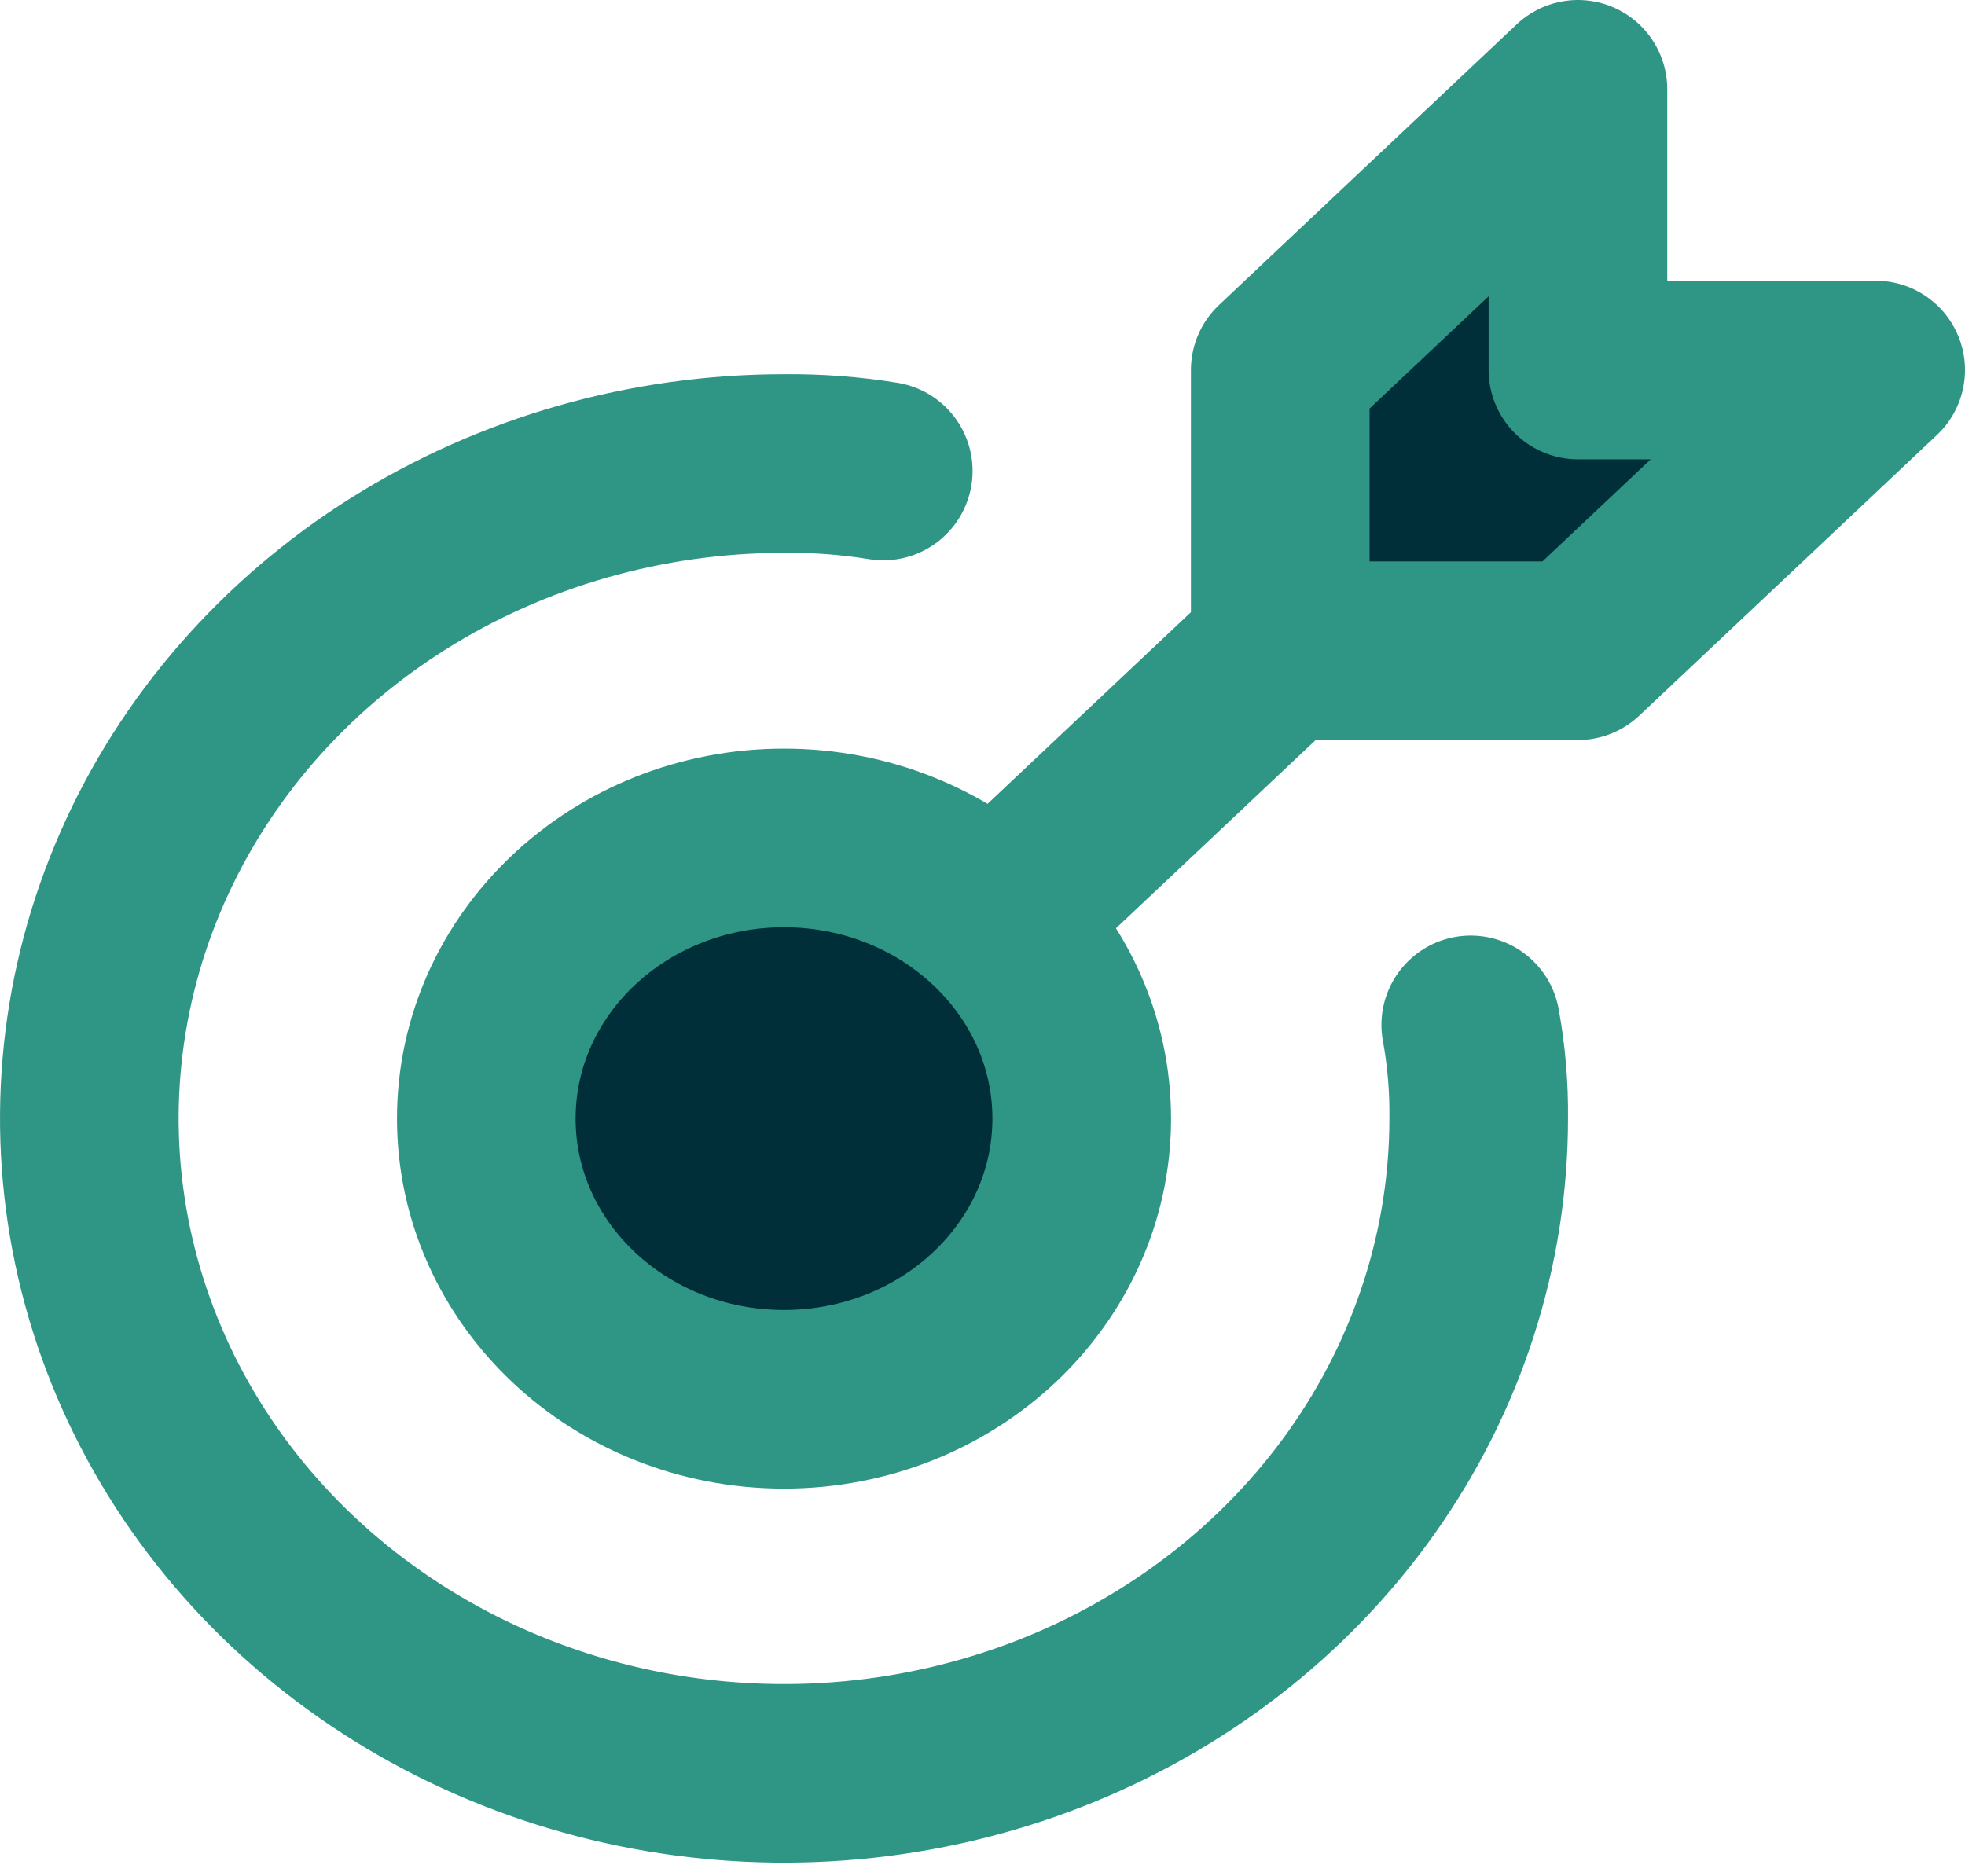
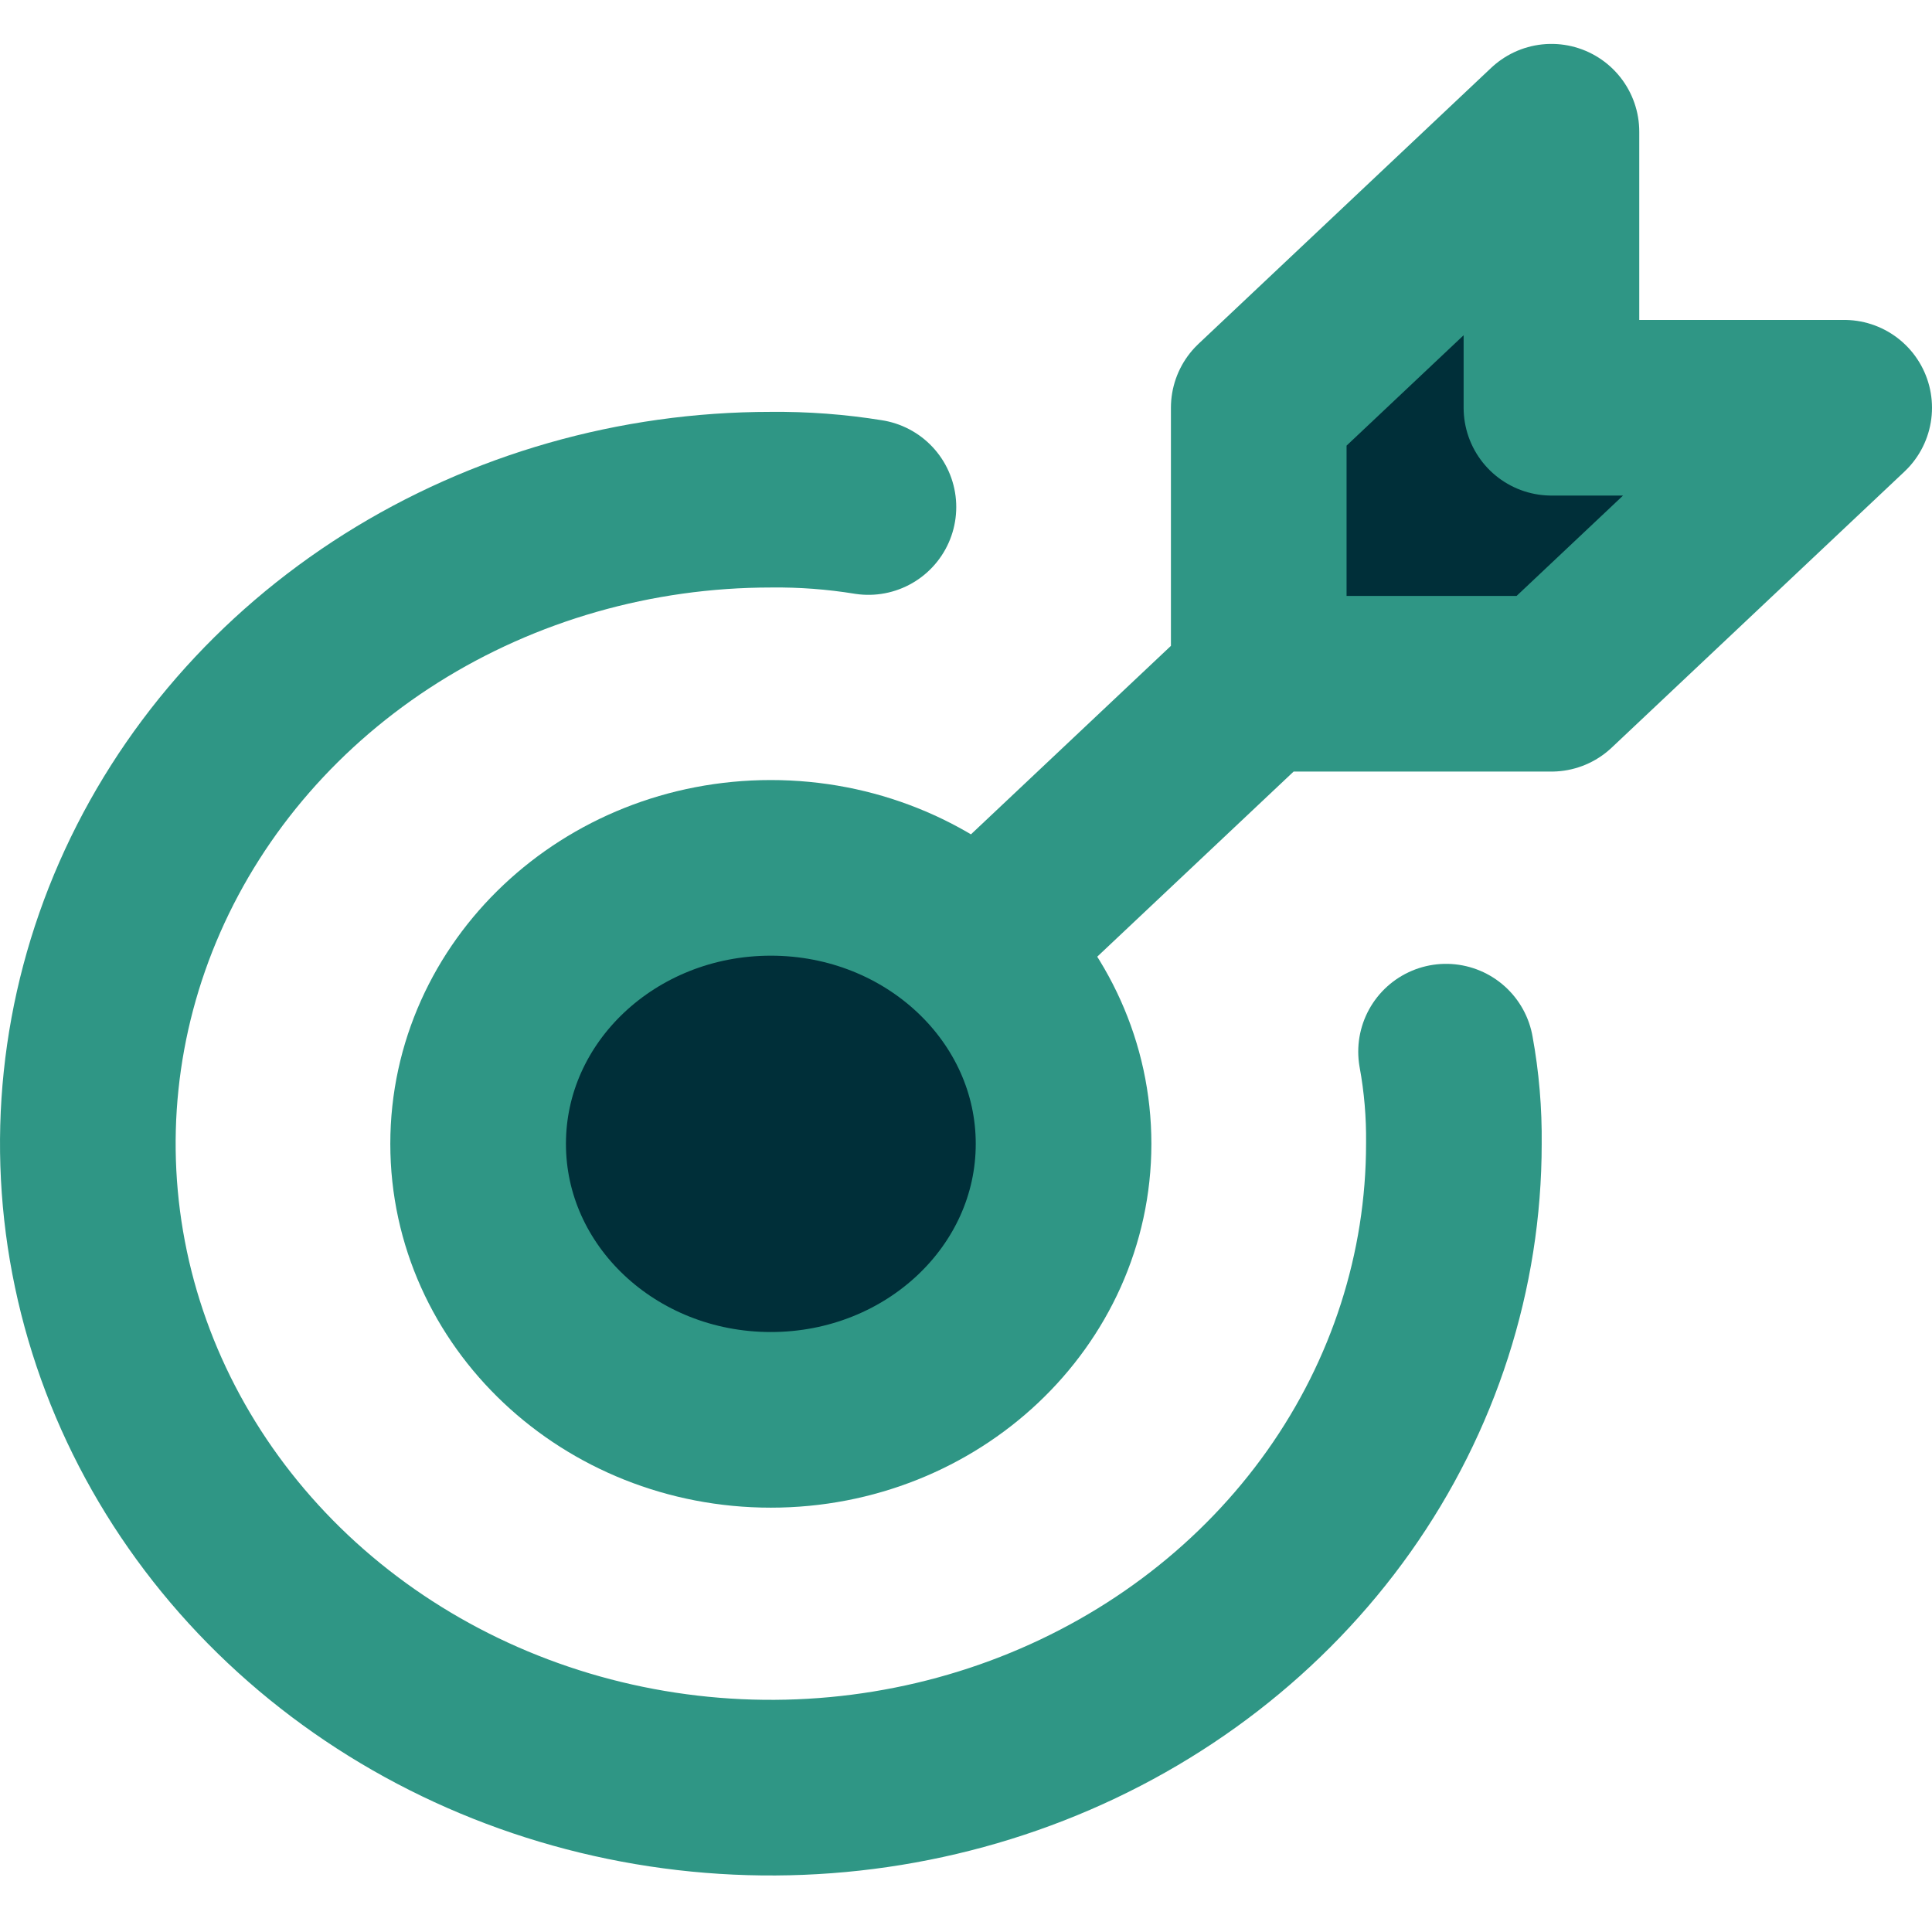
- <svg xmlns="http://www.w3.org/2000/svg" width="44" height="42" viewBox="0 0 44 42" fill="none">
+ <svg xmlns="http://www.w3.org/2000/svg" viewBox="0 -1 44 44" fill="none">
  <path d="M35.333 2V8.286H42L35.333 14.572H28.666V8.286L35.333 2ZM24.222 25.048C24.222 23.805 23.831 22.589 23.099 21.555C22.366 20.522 21.325 19.716 20.107 19.24C18.888 18.765 17.548 18.64 16.255 18.883C14.961 19.125 13.774 19.724 12.841 20.603C11.909 21.482 11.274 22.602 11.017 23.821C10.759 25.041 10.892 26.305 11.396 27.453C11.901 28.602 12.755 29.583 13.851 30.274C14.948 30.965 16.237 31.333 17.555 31.333C19.323 31.333 21.019 30.671 22.269 29.492C23.52 28.314 24.222 26.715 24.222 25.048Z" fill="#002F39" />
  <path d="M28.667 14.572L22.444 20.438M28.667 14.572V8.286L35.333 2V8.286H42L35.333 14.572H28.667Z" stroke="#2F9685" stroke-width="4" stroke-linecap="round" stroke-linejoin="round" />
  <path d="M32.933 22.951C33.06 23.643 33.119 24.344 33.111 25.046C33.111 27.947 32.199 30.783 30.49 33.195C28.78 35.607 26.351 37.486 23.509 38.596C20.666 39.707 17.538 39.997 14.521 39.431C11.503 38.865 8.732 37.468 6.556 35.417C4.381 33.366 2.899 30.753 2.299 27.908C1.699 25.062 2.007 22.114 3.184 19.434C4.361 16.754 6.355 14.463 8.913 12.851C11.472 11.24 14.479 10.38 17.556 10.38C18.3 10.372 19.044 10.428 19.778 10.547" stroke="#2F9685" stroke-width="4" stroke-linecap="round" stroke-linejoin="round" />
  <path d="M17.555 31.336C21.237 31.336 24.222 28.522 24.222 25.05C24.222 21.579 21.237 18.765 17.555 18.765C13.873 18.765 10.889 21.579 10.889 25.05C10.889 28.522 13.873 31.336 17.555 31.336Z" stroke="#2F9685" stroke-width="4" stroke-linecap="round" stroke-linejoin="round" />
</svg>
